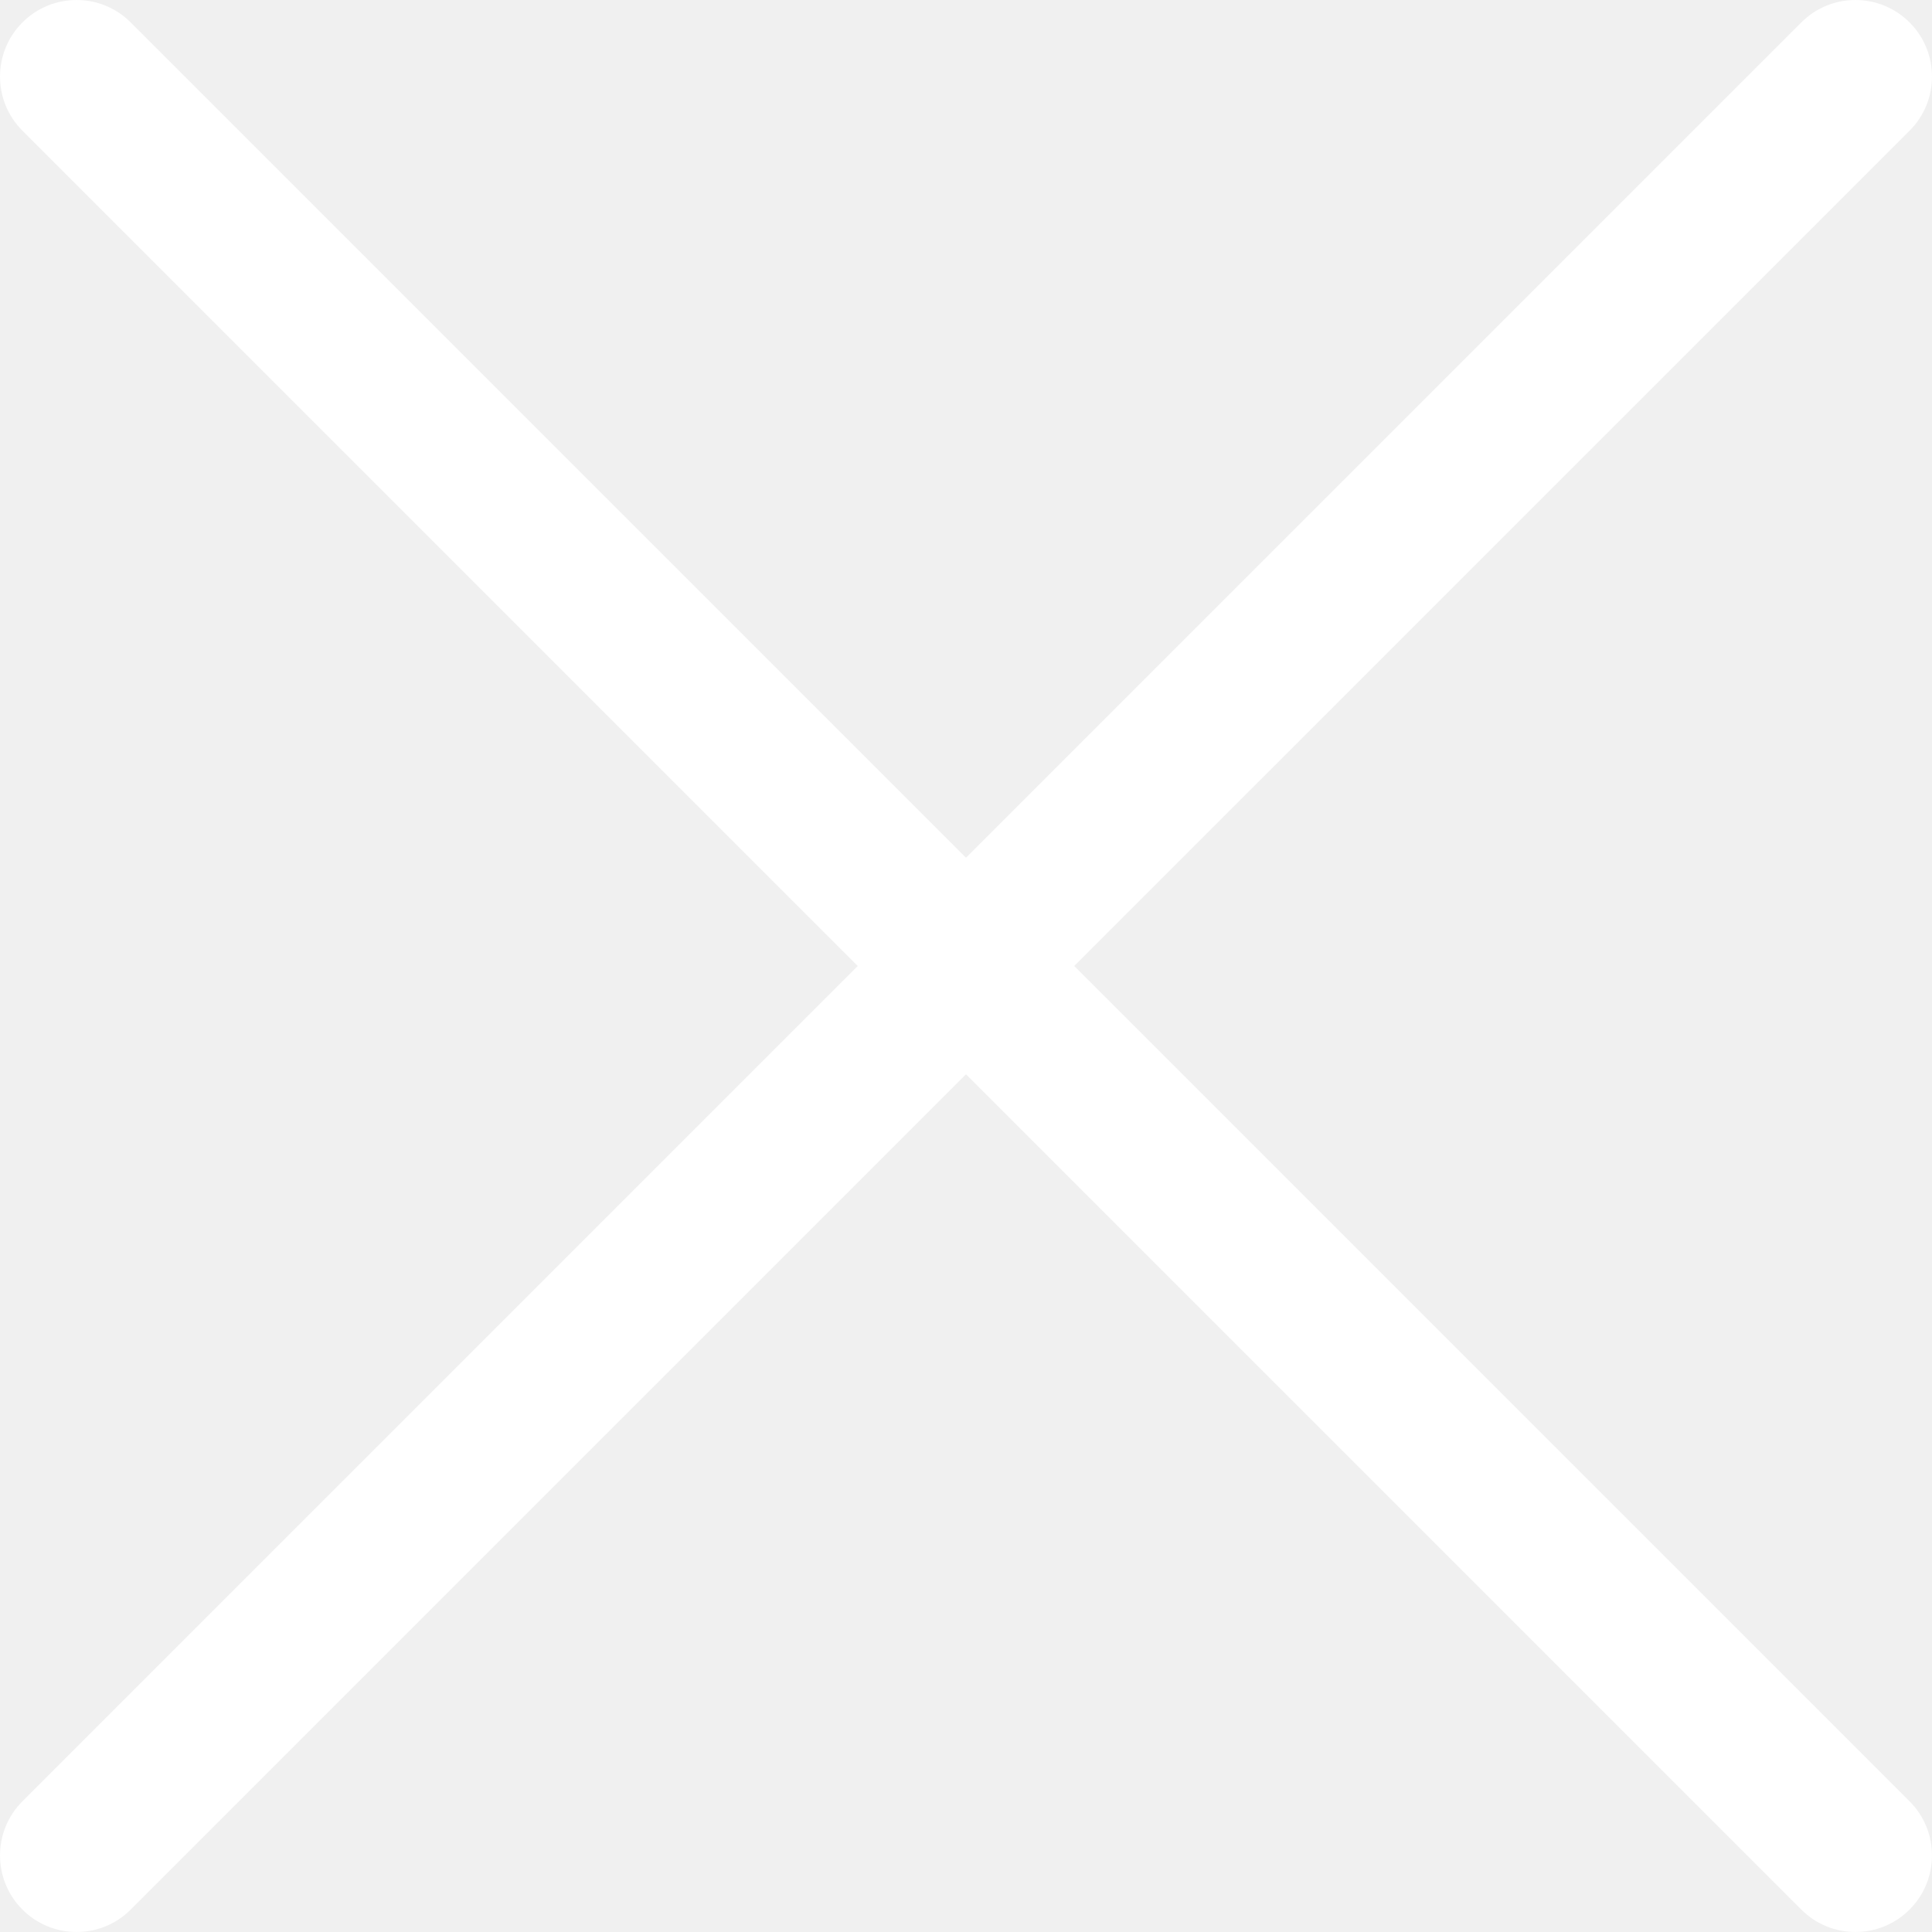
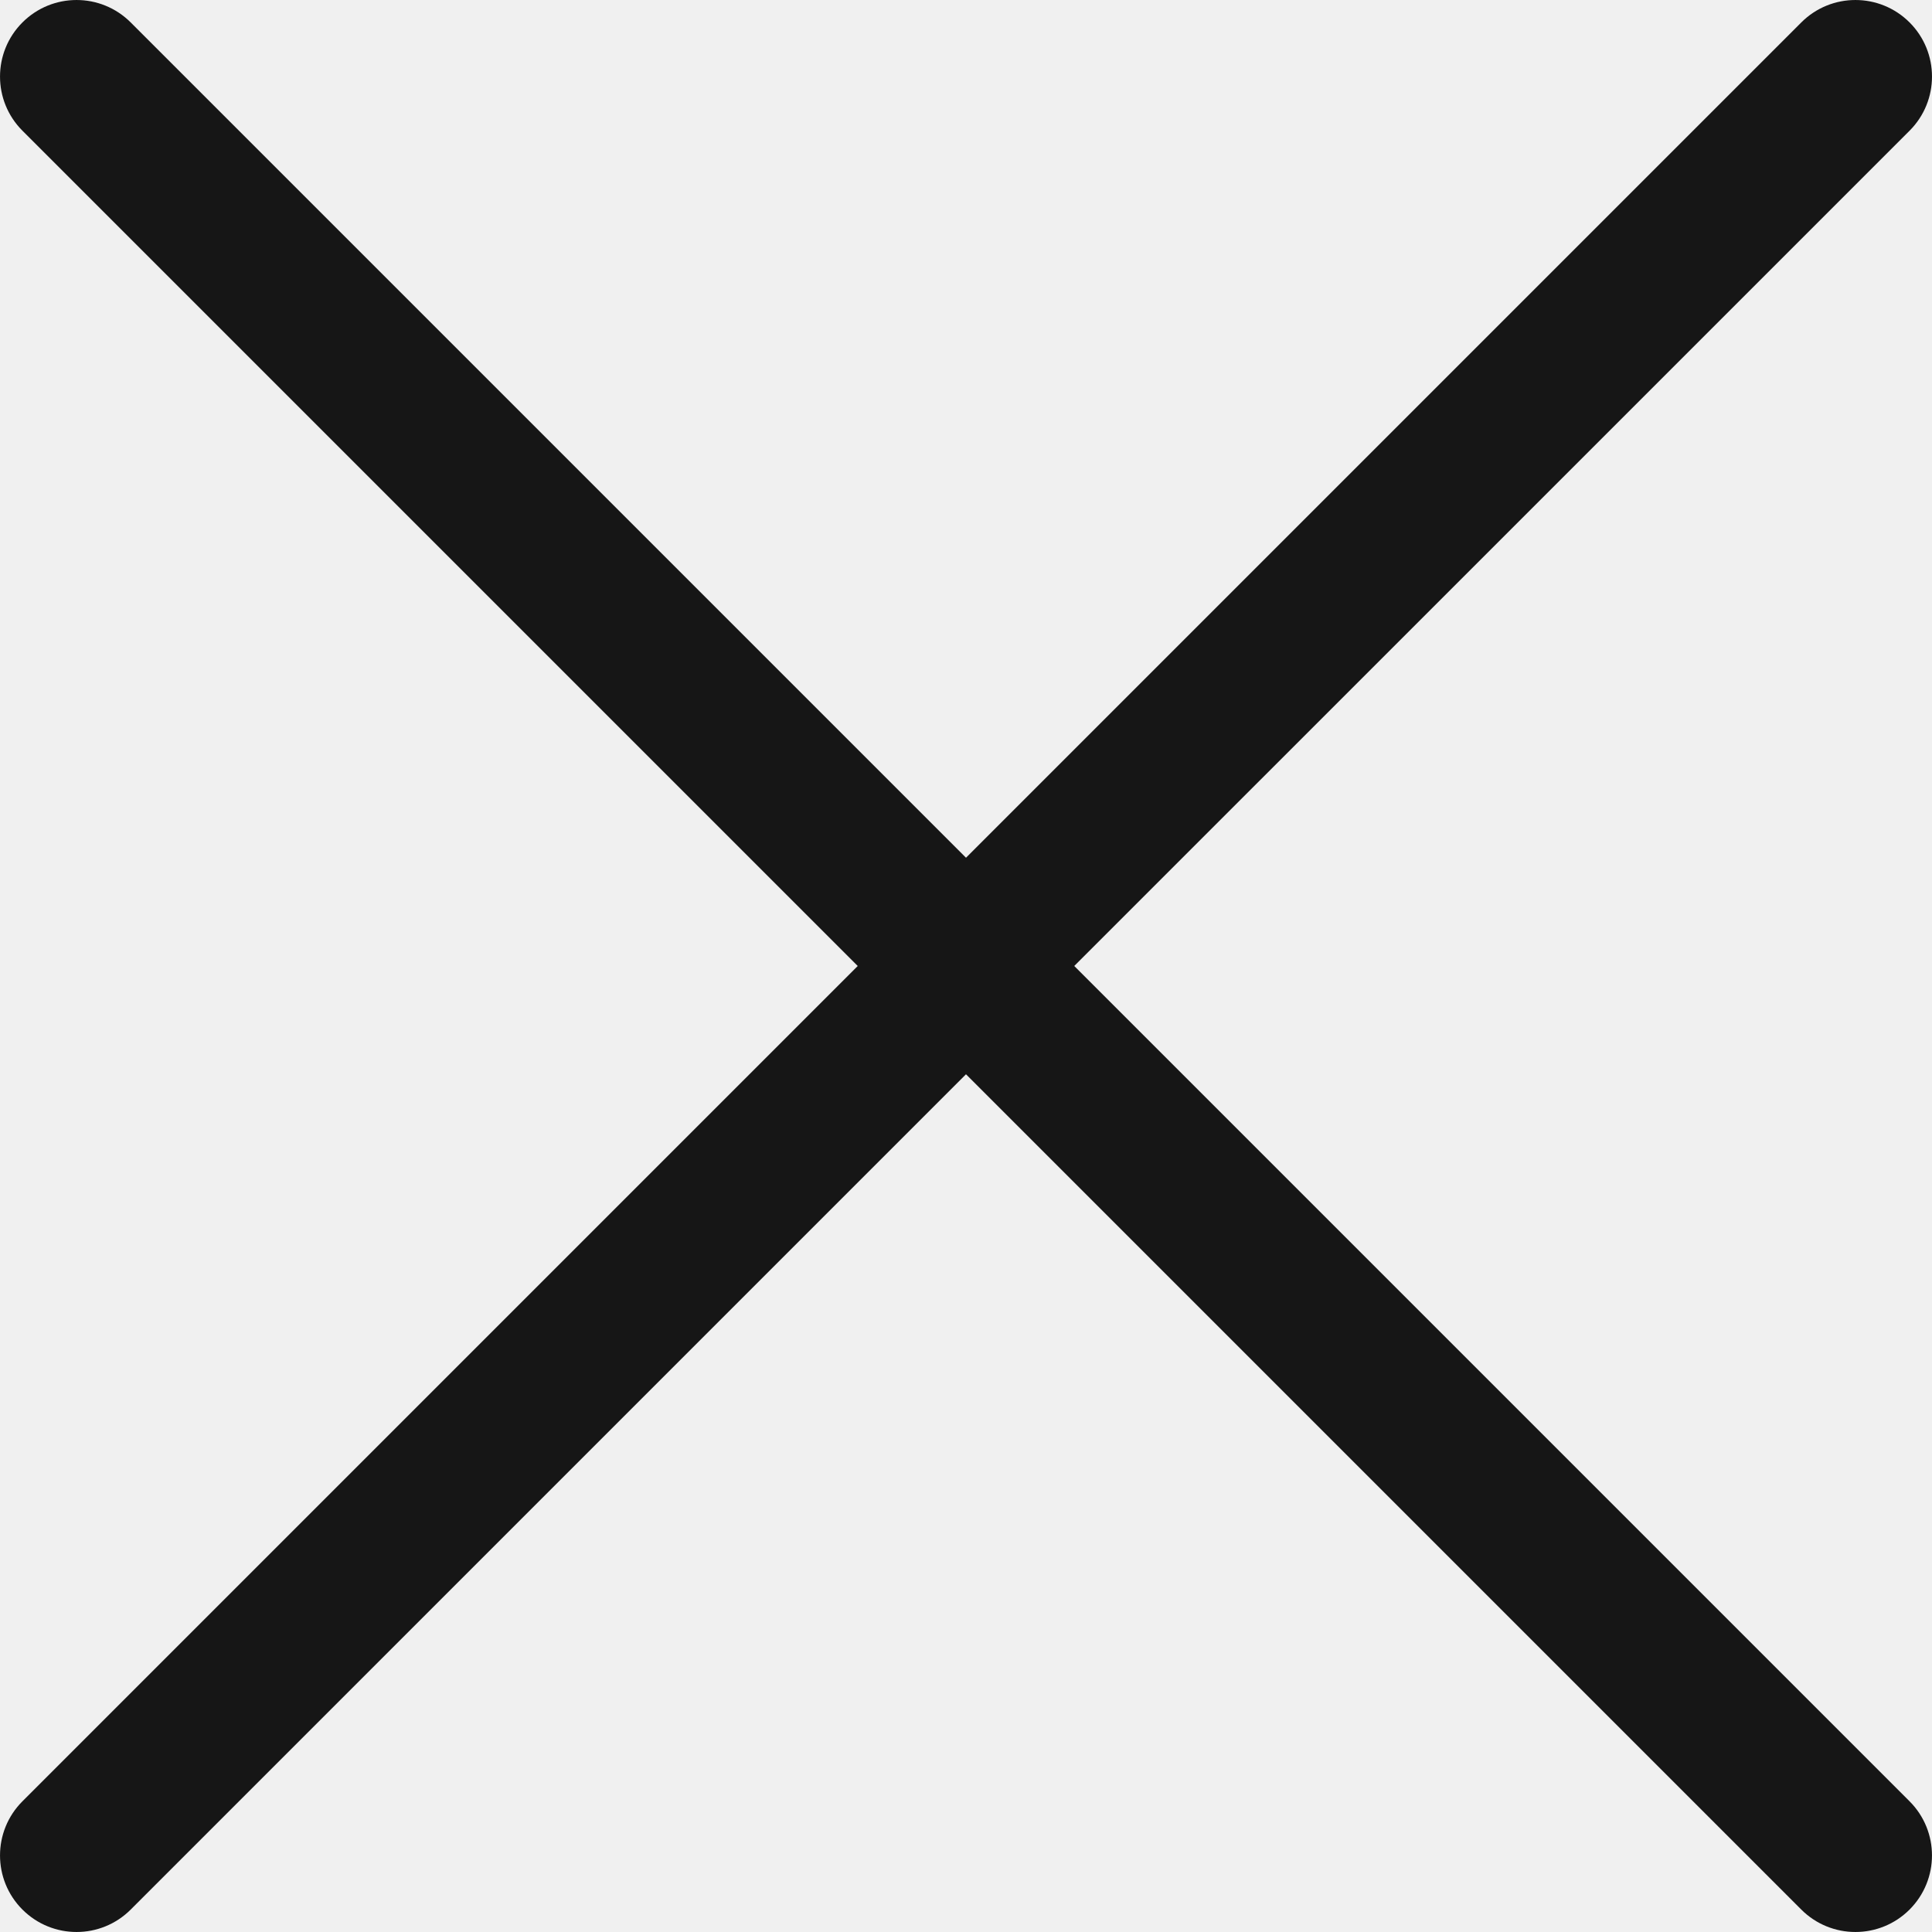
- <svg xmlns="http://www.w3.org/2000/svg" version="1.1" id="Layer_1" fill="white" x="0px" y="0px" width="20px" height="20px" viewBox="0 0 122.878 122.88" enable-background="new 0 0 122.878 122.88" xml:space="preserve">
+ <svg xmlns="http://www.w3.org/2000/svg" version="1.1" id="Layer_1" fill="#161616" x="0px" y="0px" width="20px" height="20px" viewBox="0 0 122.878 122.88" enable-background="new 0 0 122.878 122.88" xml:space="preserve">
  <g>
    <path d="M1.426,8.313c-1.901-1.901-1.901-4.984,0-6.886c1.901-1.902,4.984-1.902,6.886,0l53.127,53.127l53.127-53.127 c1.901-1.902,4.984-1.902,6.887,0c1.901,1.901,1.901,4.985,0,6.886L68.324,61.439l53.128,53.128c1.901,1.901,1.901,4.984,0,6.886 c-1.902,1.902-4.985,1.902-6.887,0L61.438,68.326L8.312,121.453c-1.901,1.902-4.984,1.902-6.886,0 c-1.901-1.901-1.901-4.984,0-6.886l53.127-53.128L1.426,8.313L1.426,8.313z" />
  </g>
</svg>
